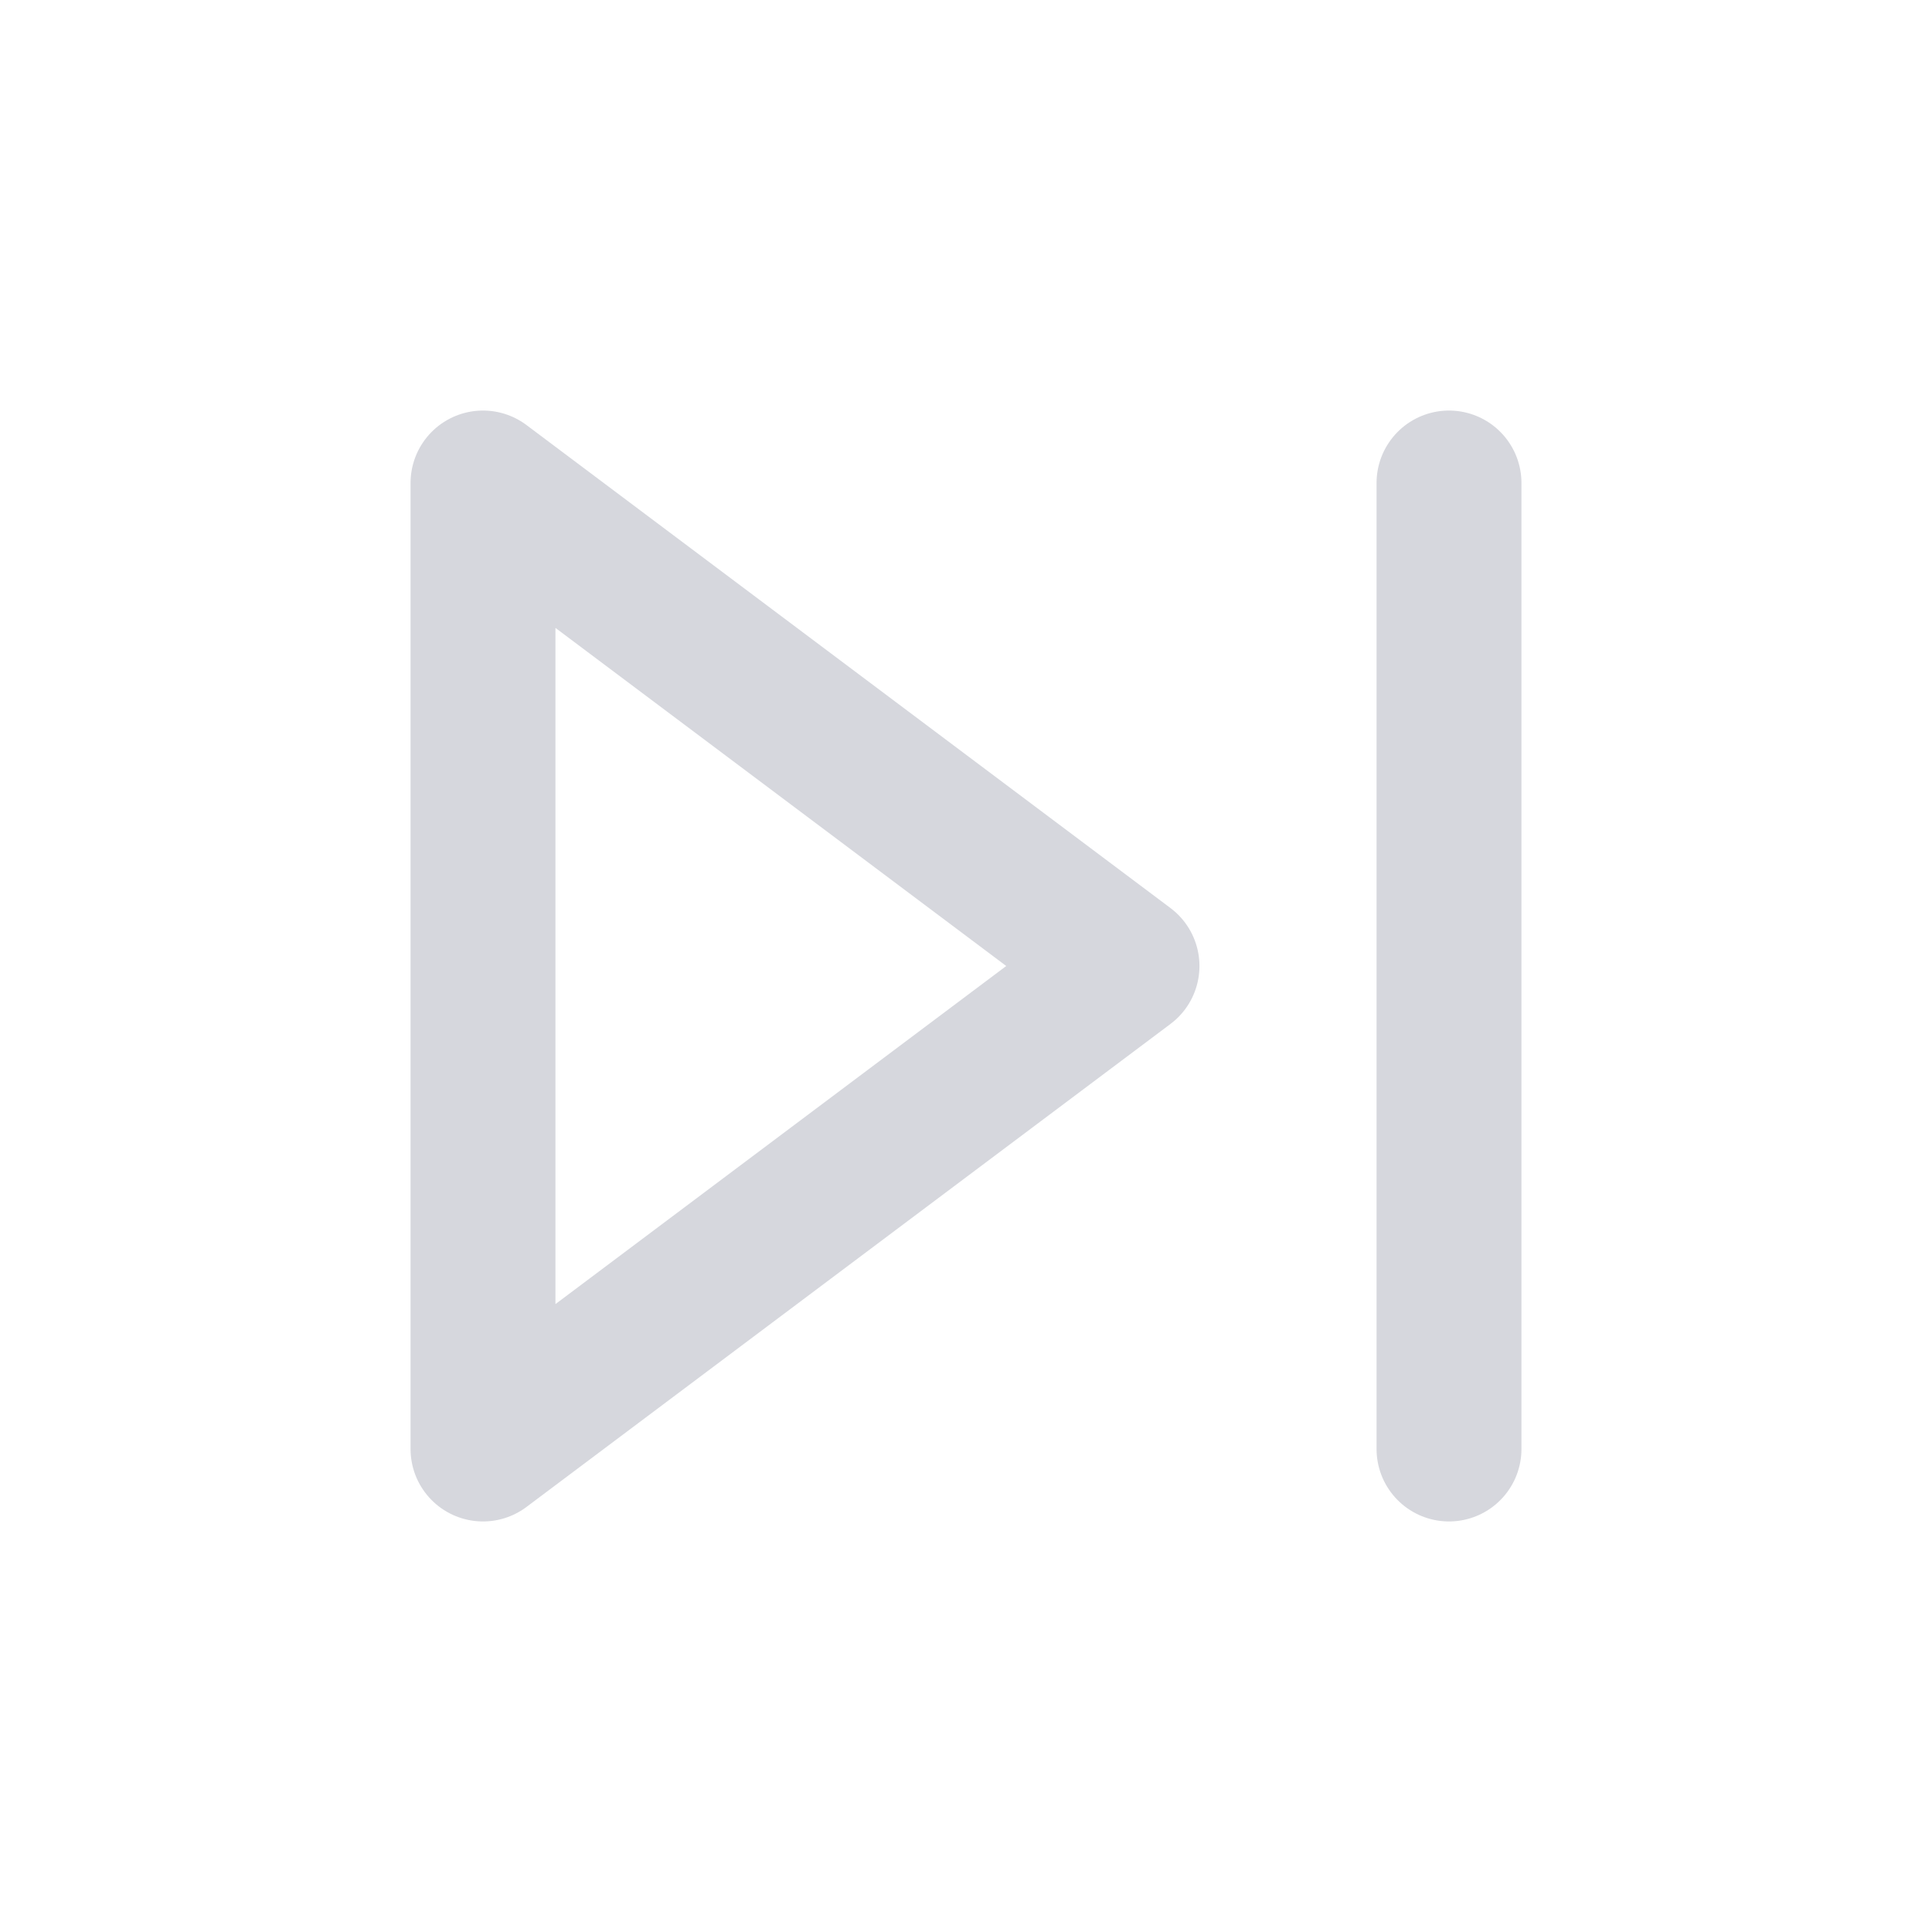
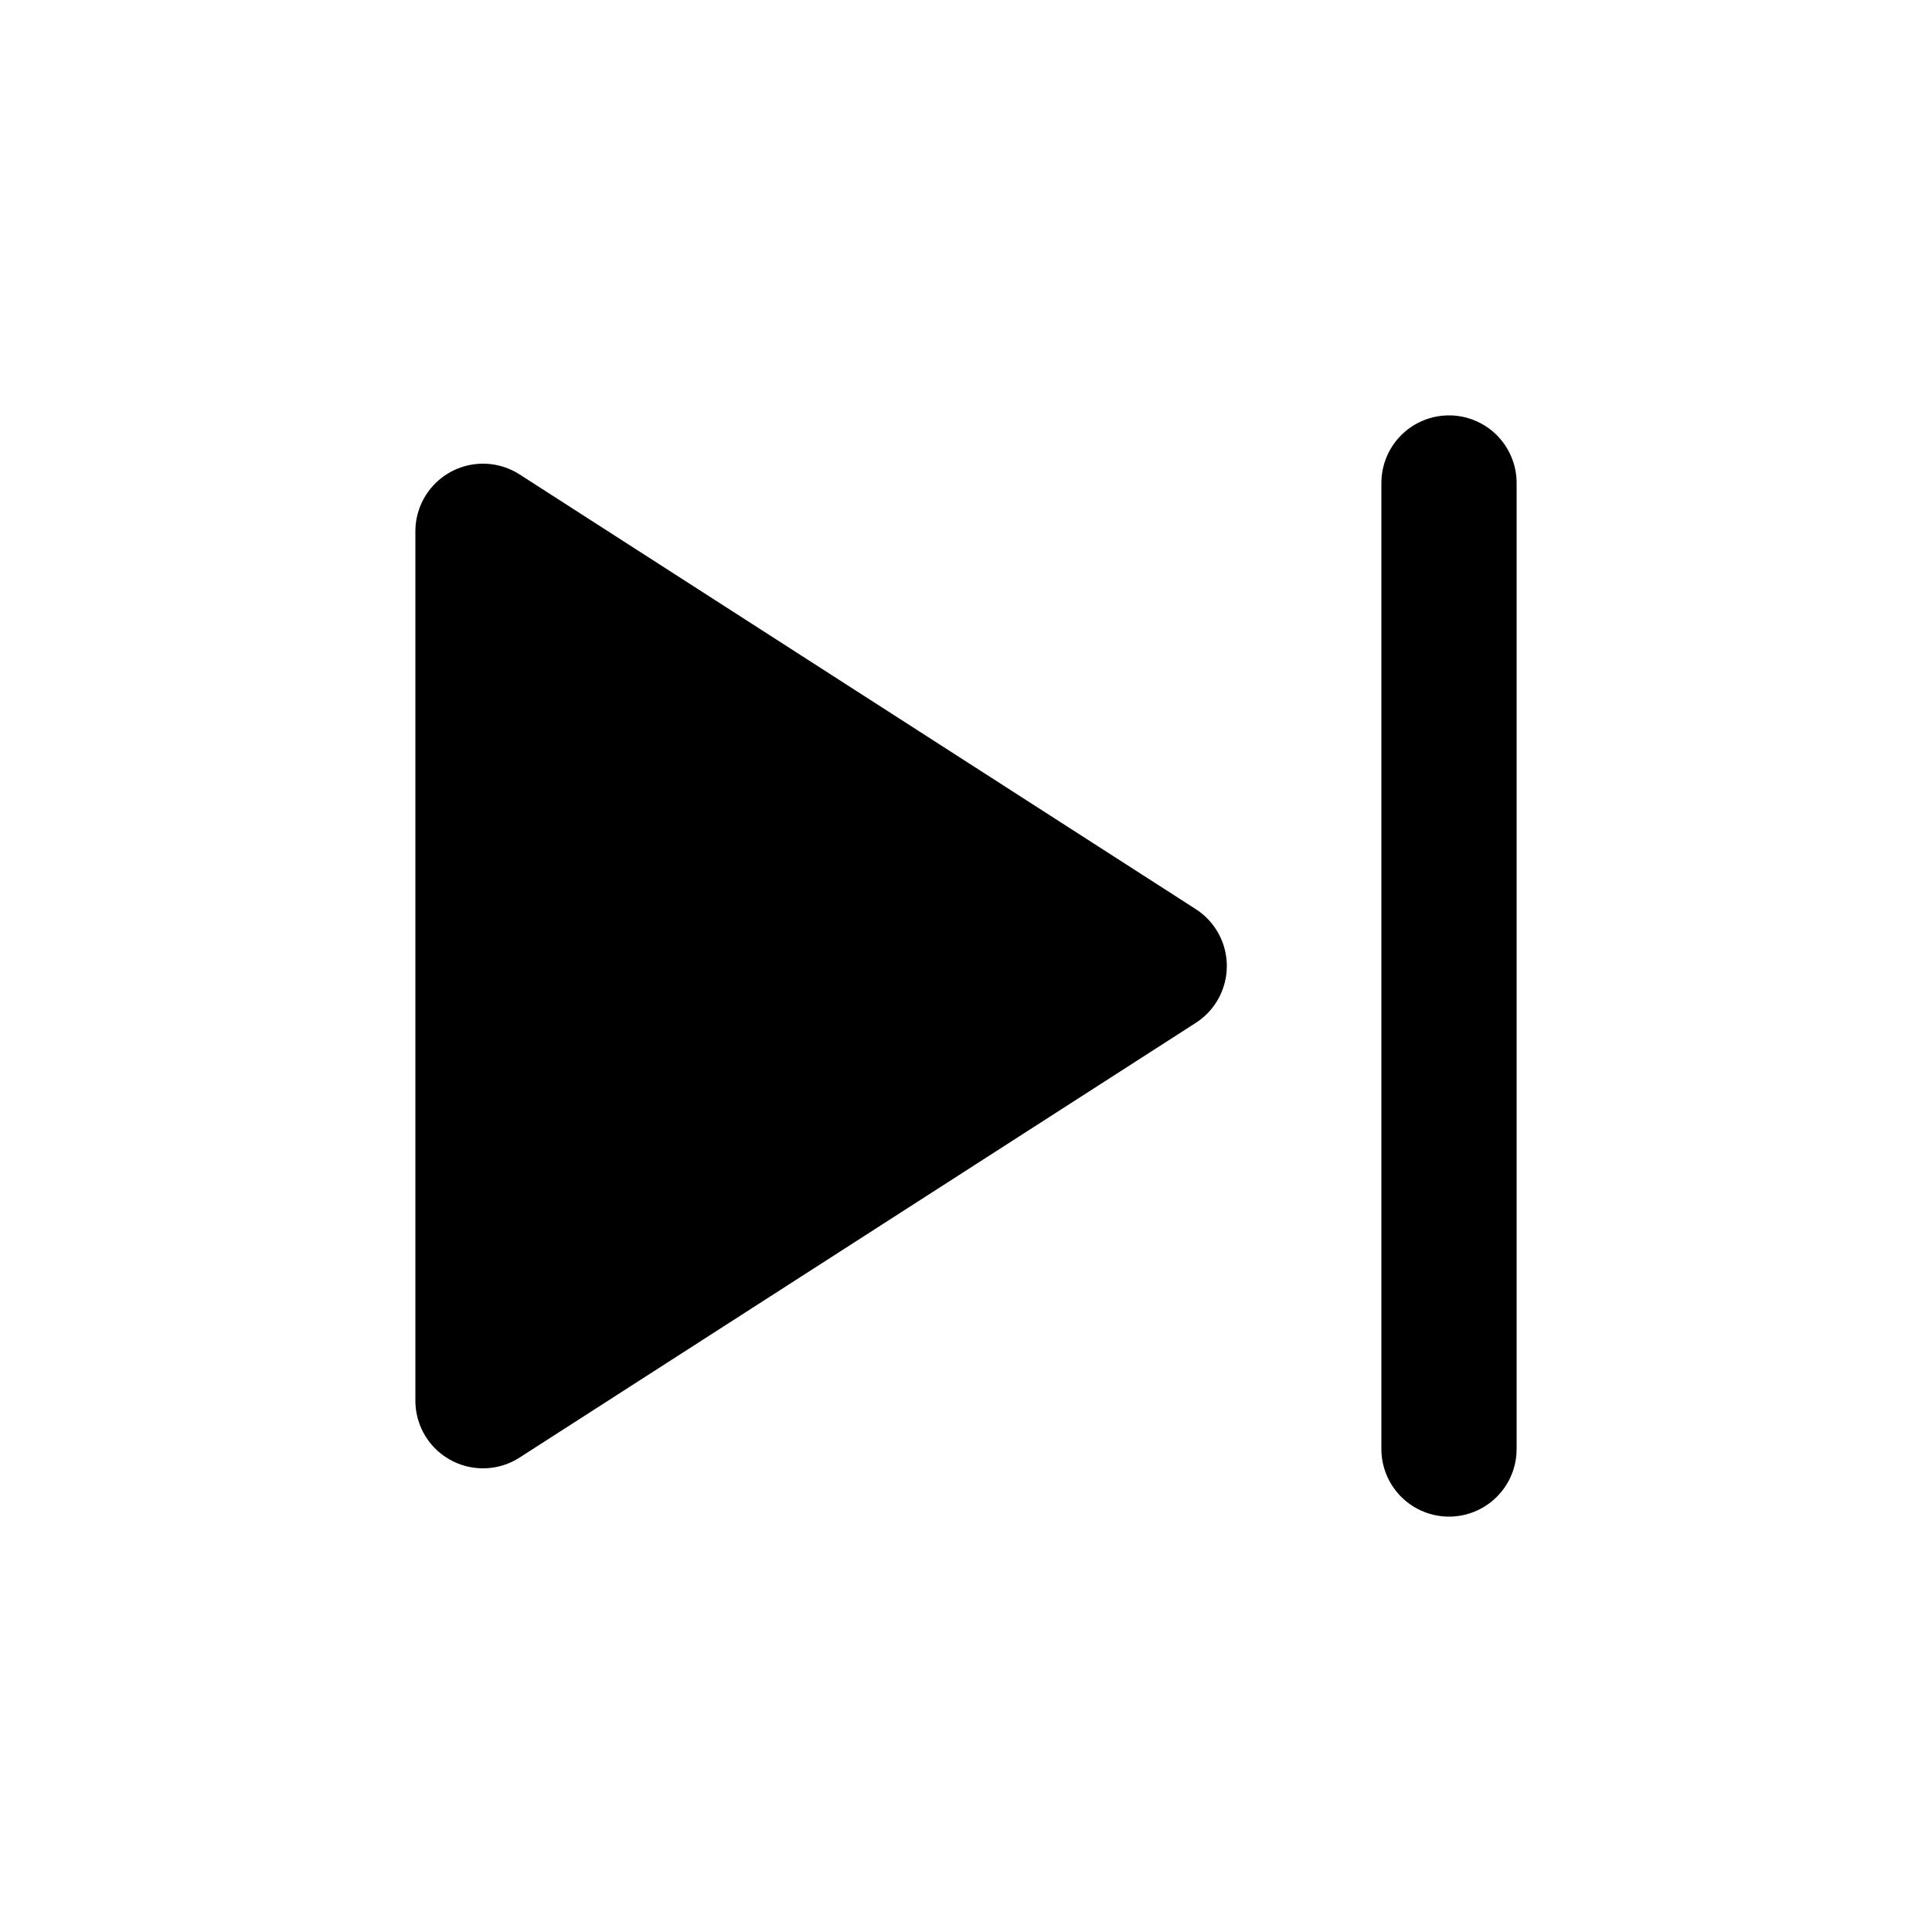
- <svg xmlns="http://www.w3.org/2000/svg" width="24" height="24" viewBox="0 0 24 24" fill="none" stroke="#d6d7dd" stroke-width="1.8" stroke-linecap="round" stroke-linejoin="round">
-   <path d="M6 6l8 6-8 6z" />
-   <path d="M18 6v12" />
+ <svg xmlns="http://www.w3.org/2000/svg" width="20" height="20" viewBox="0 0 20 20" fill="none" stroke="currentColor" stroke-width="1.4" stroke-linecap="round" stroke-linejoin="round">
+   <path d="M5 5.5v9l7-4.5z" fill="currentColor" />
+   <path d="M15 5v10" />
</svg>
